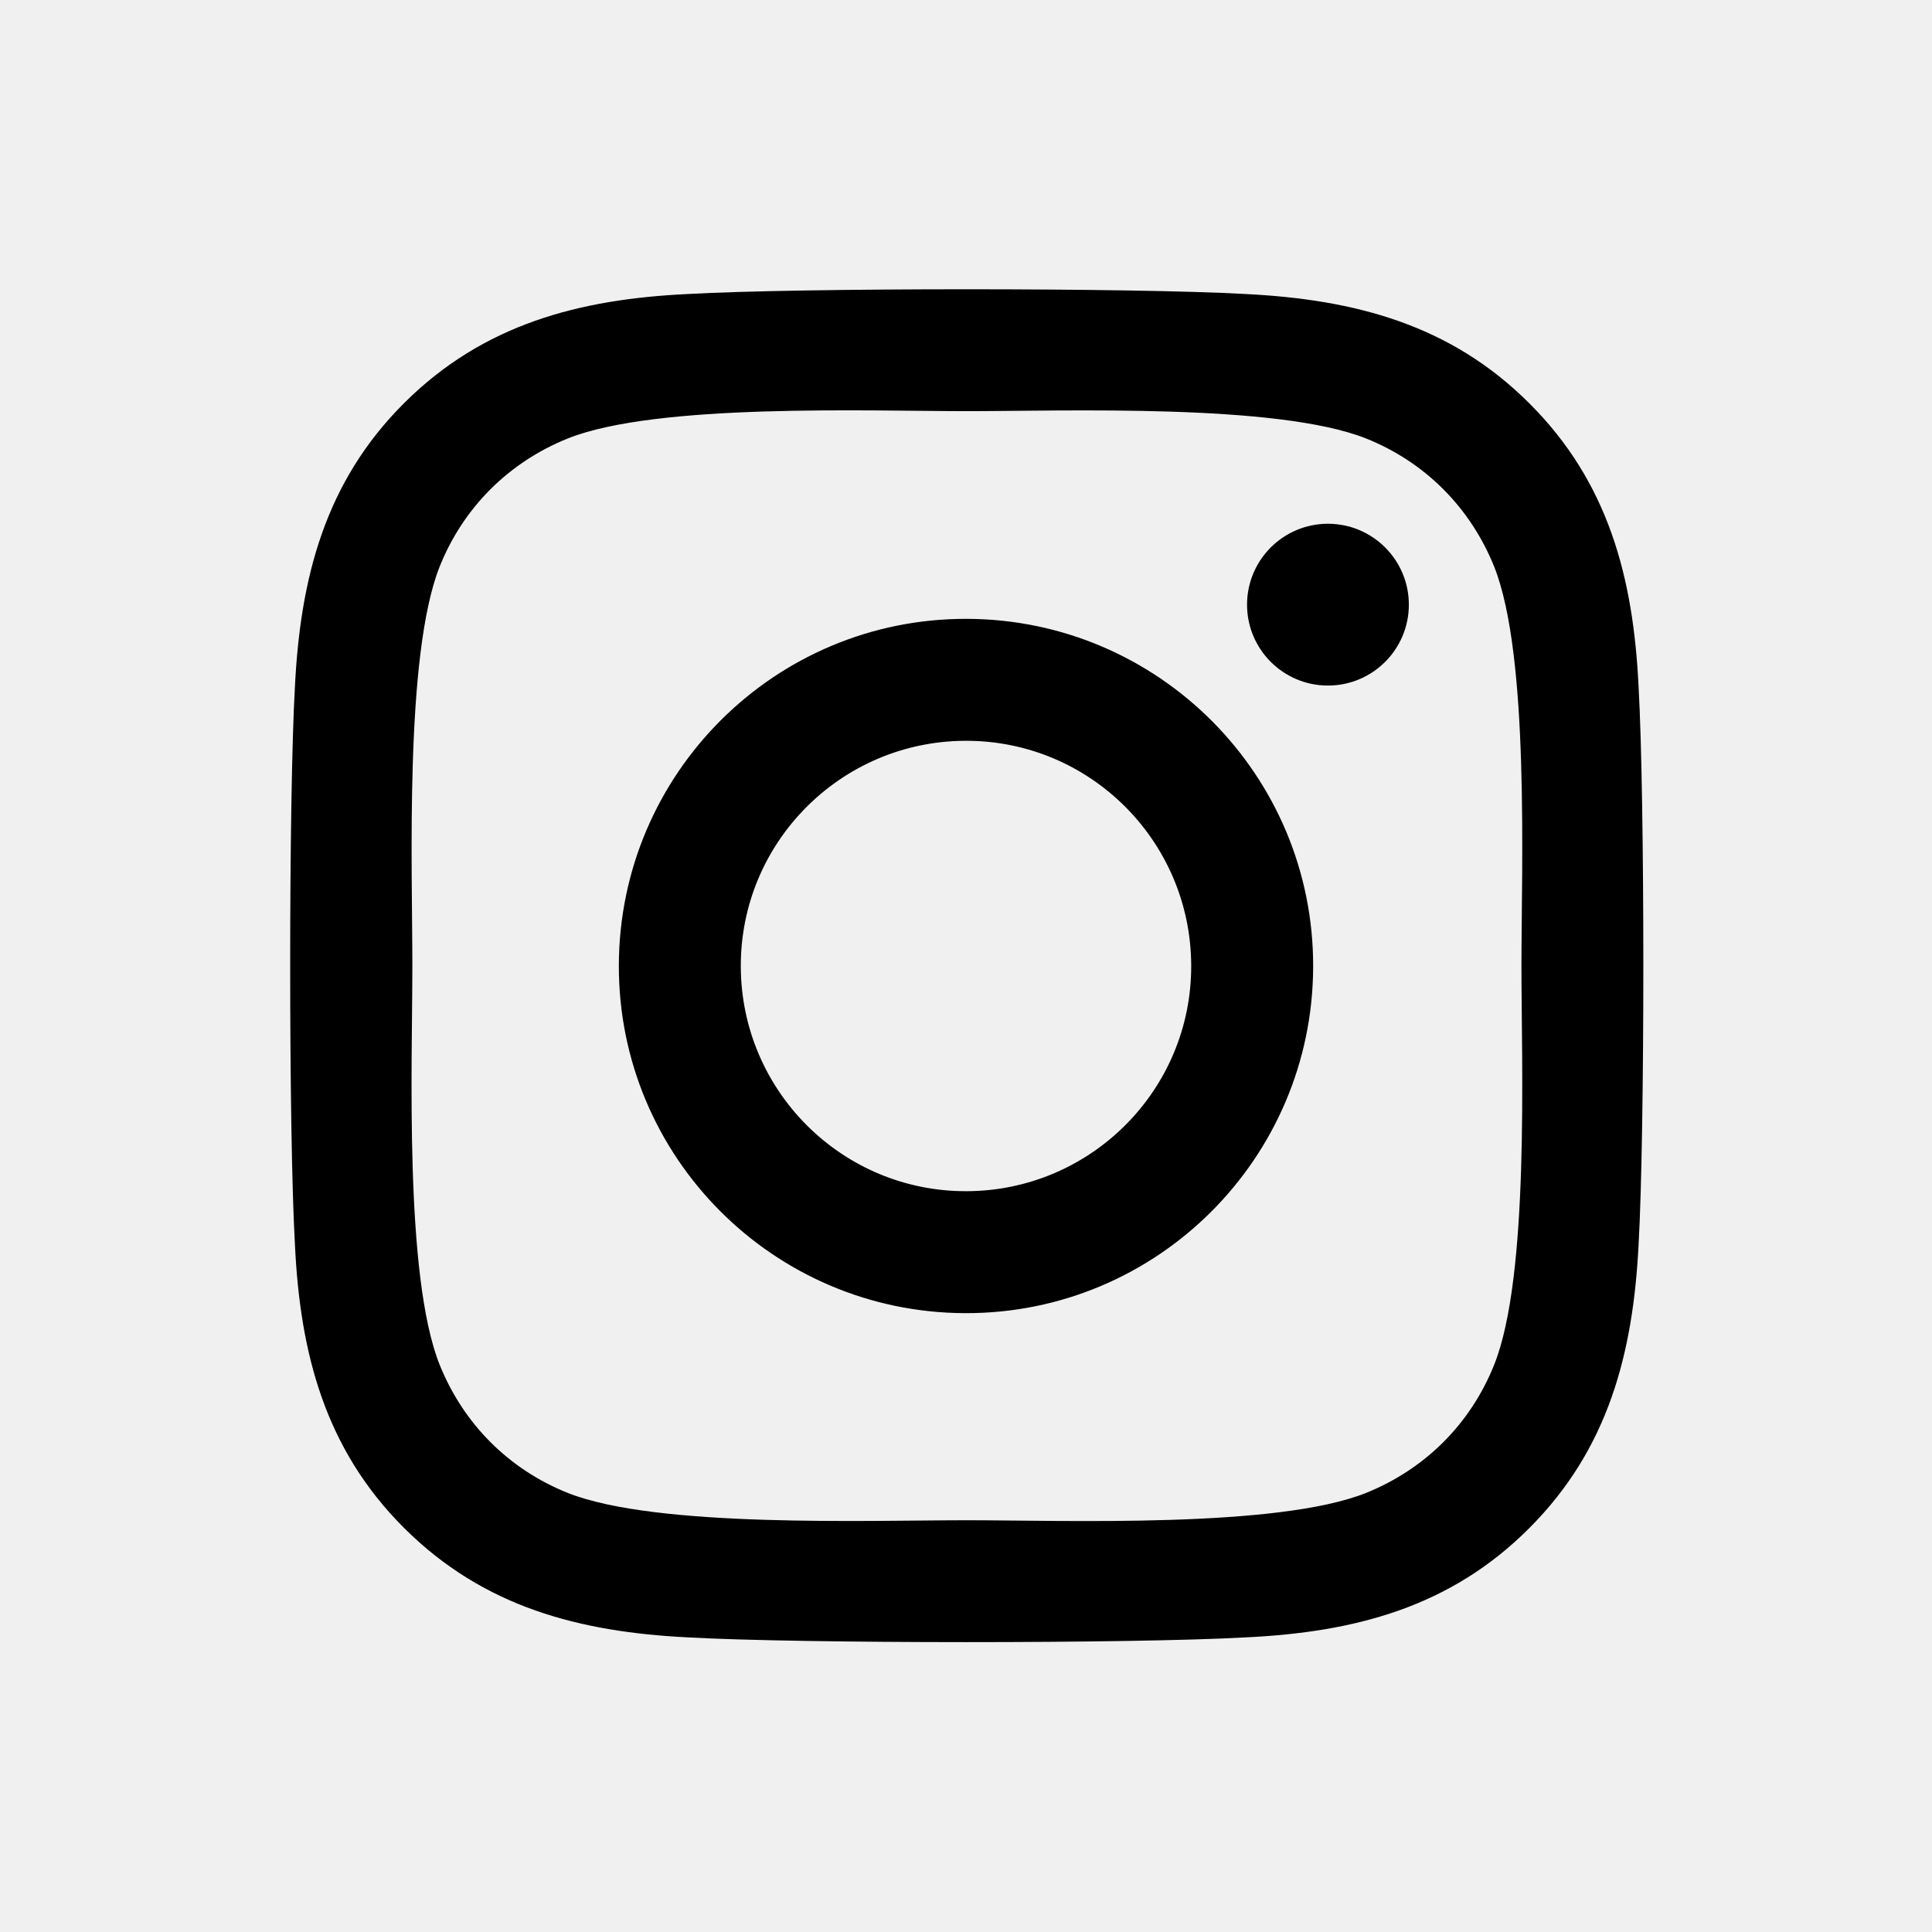
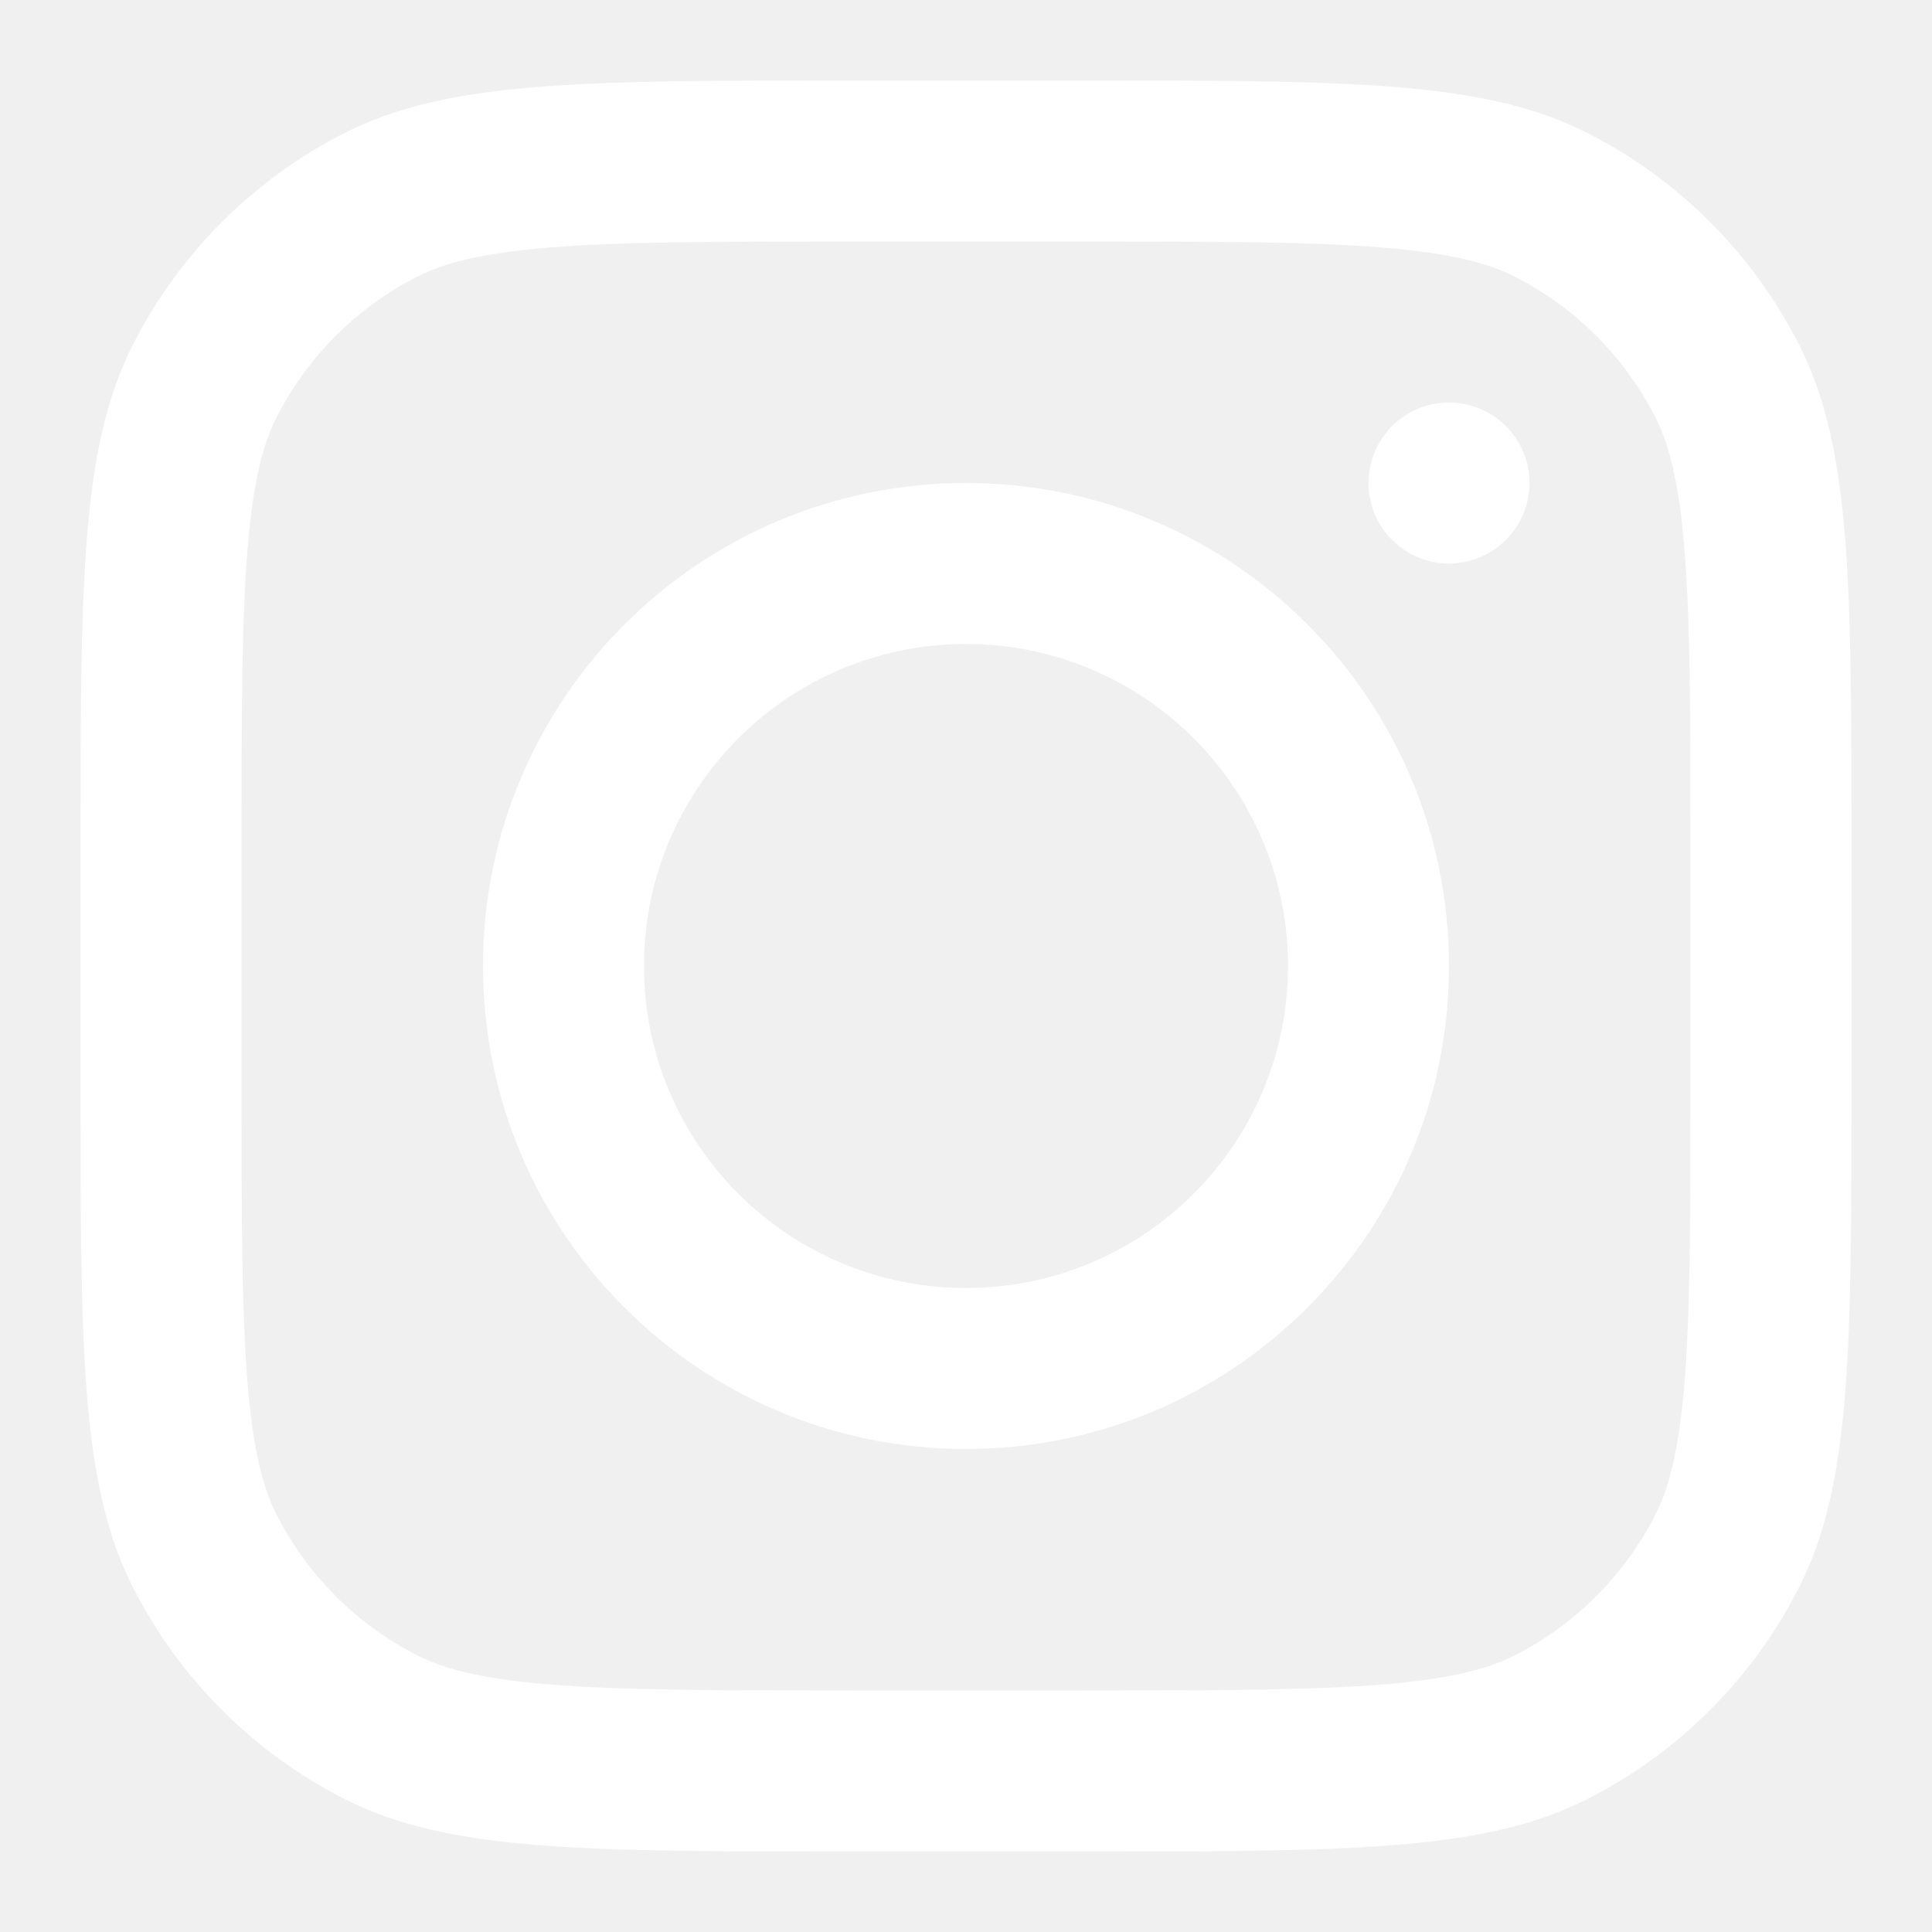
- <svg xmlns="http://www.w3.org/2000/svg" viewBox="0 0 640 640">
-   <path d="M320.3 205C256.8 204.8 205.2 256.2 205 319.7C204.8 383.2 256.2 434.8 319.7 435C383.2 435.2 434.8 383.8 435 320.3C435.2 256.8 383.8 205.2 320.3 205zM319.7 245.4C360.9 245.2 394.4 278.5 394.6 319.7C394.8 360.9 361.5 394.4 320.3 394.6C279.1 394.8 245.6 361.5 245.4 320.3C245.2 279.1 278.5 245.6 319.7 245.4zM413.1 200.3C413.1 185.5 425.1 173.5 439.9 173.5C454.7 173.5 466.7 185.5 466.7 200.3C466.7 215.1 454.7 227.1 439.9 227.1C425.1 227.1 413.1 215.1 413.1 200.3zM542.8 227.5C541.1 191.6 532.9 159.8 506.6 133.6C480.4 107.4 448.6 99.2 412.7 97.4C375.7 95.3 264.8 95.3 227.8 97.4C192 99.1 160.2 107.3 133.9 133.5C107.6 159.7 99.5 191.5 97.7 227.4C95.6 264.4 95.6 375.3 97.7 412.3C99.4 448.2 107.6 480 133.9 506.2C160.2 532.4 191.9 540.6 227.8 542.4C264.8 544.5 375.7 544.5 412.7 542.4C448.6 540.7 480.4 532.5 506.6 506.2C532.8 480 541 448.2 542.8 412.3C544.9 375.3 544.9 264.5 542.8 227.5zM495 452C487.2 471.6 472.1 486.7 452.4 494.6C422.9 506.3 352.9 503.6 320.3 503.6C287.7 503.6 217.6 506.2 188.2 494.6C168.6 486.8 153.5 471.7 145.6 452C133.9 422.5 136.6 352.5 136.6 319.9C136.6 287.3 134 217.2 145.6 187.8C153.4 168.2 168.5 153.1 188.2 145.2C217.7 133.5 287.7 136.2 320.3 136.2C352.9 136.2 423 133.6 452.4 145.2C472 153 487.1 168.1 495 187.8C506.7 217.3 504 287.3 504 319.9C504 352.5 506.7 422.6 495 452z" />
+ <svg xmlns="http://www.w3.org/2000/svg" width="800px" height="800px" viewBox="0 0 24 24" fill="none">
+   <g id="SVGRepo_bgCarrier" stroke-width="0" />
+   <g id="SVGRepo_tracerCarrier" stroke-linecap="round" stroke-linejoin="round" />
+   <g id="SVGRepo_iconCarrier">
+     <path fill-rule="evenodd" clip-rule="evenodd" d="M12 18C15.314 18 18 15.314 18 12C18 8.686 15.314 6 12 6C8.686 6 6 8.686 6 12C6 15.314 8.686 18 12 18ZM12 16C14.209 16 16 14.209 16 12C16 9.791 14.209 8 12 8C9.791 8 8 9.791 8 12C8 14.209 9.791 16 12 16Z" fill="#ffffff" />
+     <path d="M18 5C17.448 5 17 5.448 17 6C17 6.552 17.448 7 18 7C18.552 7 19 6.552 19 6C19 5.448 18.552 5 18 5Z" fill="#ffffff" />
+     <path fill-rule="evenodd" clip-rule="evenodd" d="M1.654 4.276C1 5.56 1 7.24 1 10.6V13.4C1 16.76 1 18.441 1.654 19.724C2.229 20.853 3.147 21.771 4.276 22.346C5.56 23 7.24 23 10.6 23H13.4C16.76 23 18.441 23 19.724 22.346C20.853 21.771 21.771 20.853 22.346 19.724C23 18.441 23 16.76 23 13.4V10.6C23 7.24 23 5.56 22.346 4.276C21.771 3.147 20.853 2.229 19.724 1.654C18.441 1 16.76 1 13.4 1H10.6C7.24 1 5.56 1 4.276 1.654C3.147 2.229 2.229 3.147 1.654 4.276ZM13.4 3H10.6C8.887 3 7.722 3.002 6.822 3.075C5.945 3.147 5.497 3.277 5.184 3.436C4.431 3.819 3.819 4.431 3.436 5.184C3.277 5.497 3.147 5.945 3.075 6.822C3.002 7.722 3 8.887 3 10.6V13.4C3 15.113 3.002 16.278 3.075 17.178C3.147 18.055 3.277 18.503 3.436 18.816C3.819 19.569 4.431 20.18 5.184 20.564C5.497 20.723 5.945 20.853 6.822 20.925C7.722 20.998 8.887 21 10.6 21H13.4C15.113 21 16.278 20.998 17.178 20.925C18.055 20.853 18.503 20.723 18.816 20.564C19.569 20.18 20.18 19.569 20.564 18.816C20.723 18.503 20.853 18.055 20.925 17.178C20.998 16.278 21 15.113 21 13.4V10.6C21 8.887 20.998 7.722 20.925 6.822C20.853 5.945 20.723 5.497 20.564 5.184C20.18 4.431 19.569 3.819 18.816 3.436C18.503 3.277 18.055 3.147 17.178 3.075C16.278 3.002 15.113 3 13.4 3Z" fill="#ffffff" />
+   </g>
</svg>
